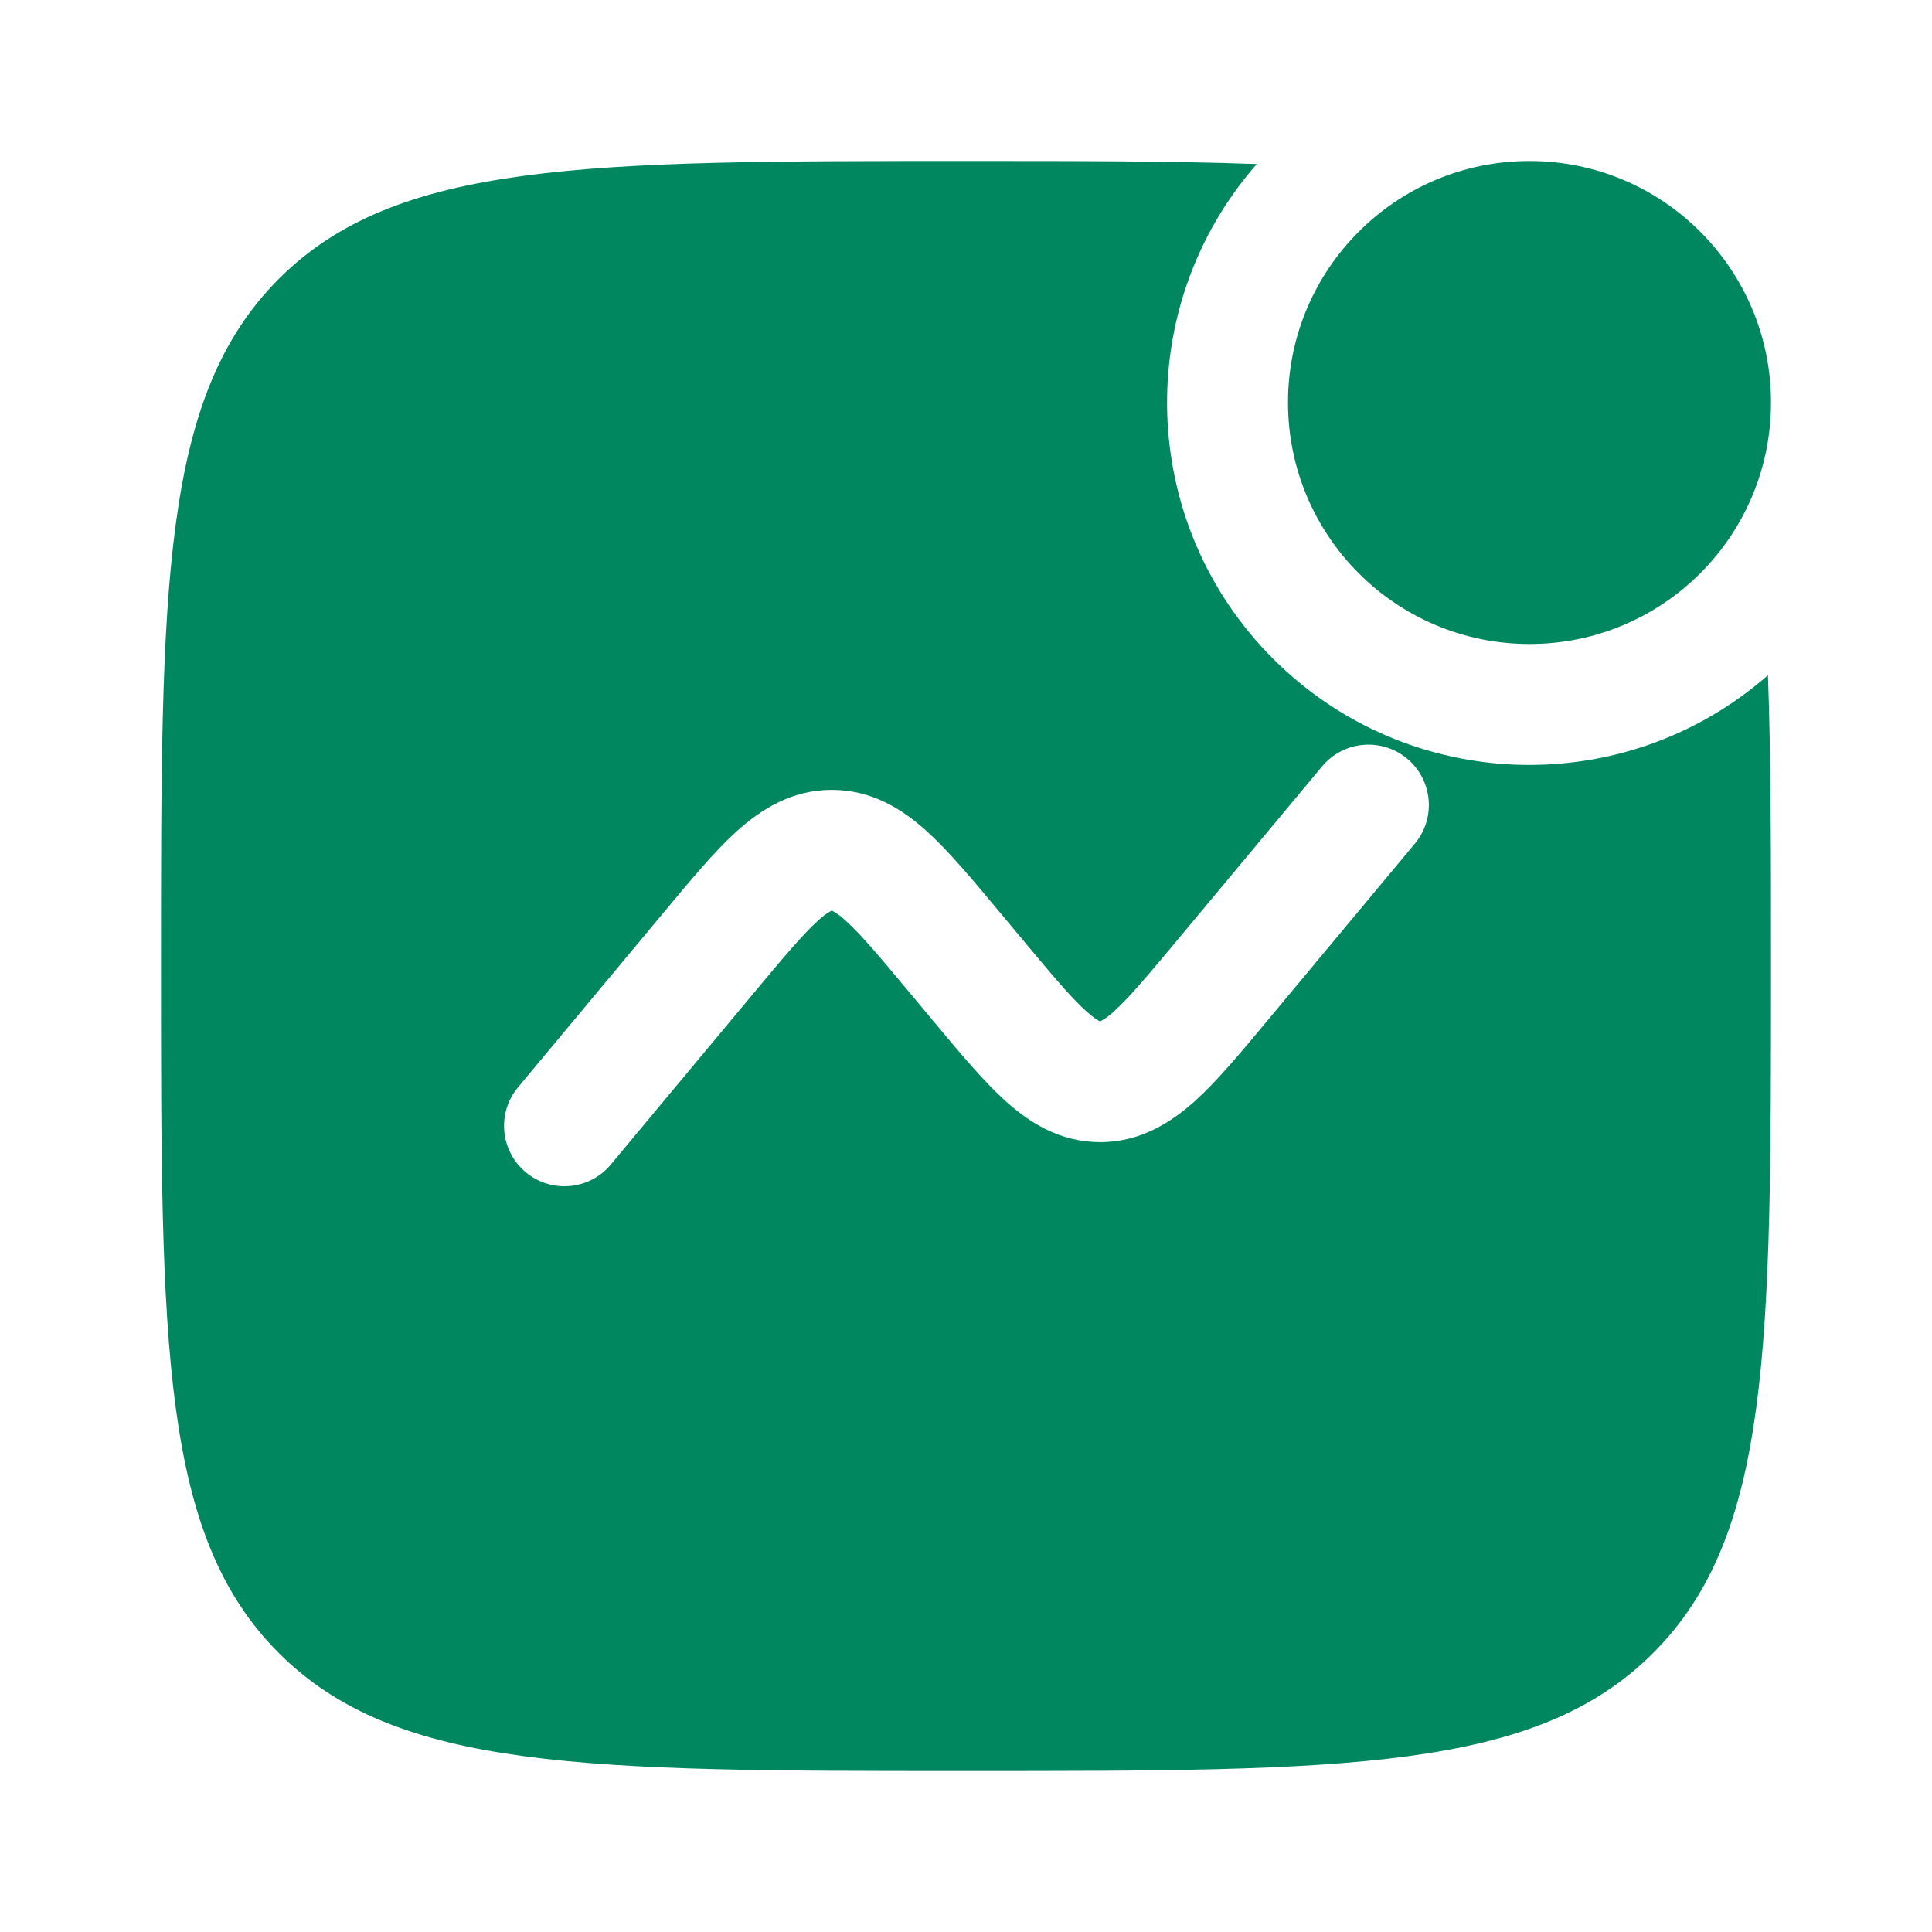
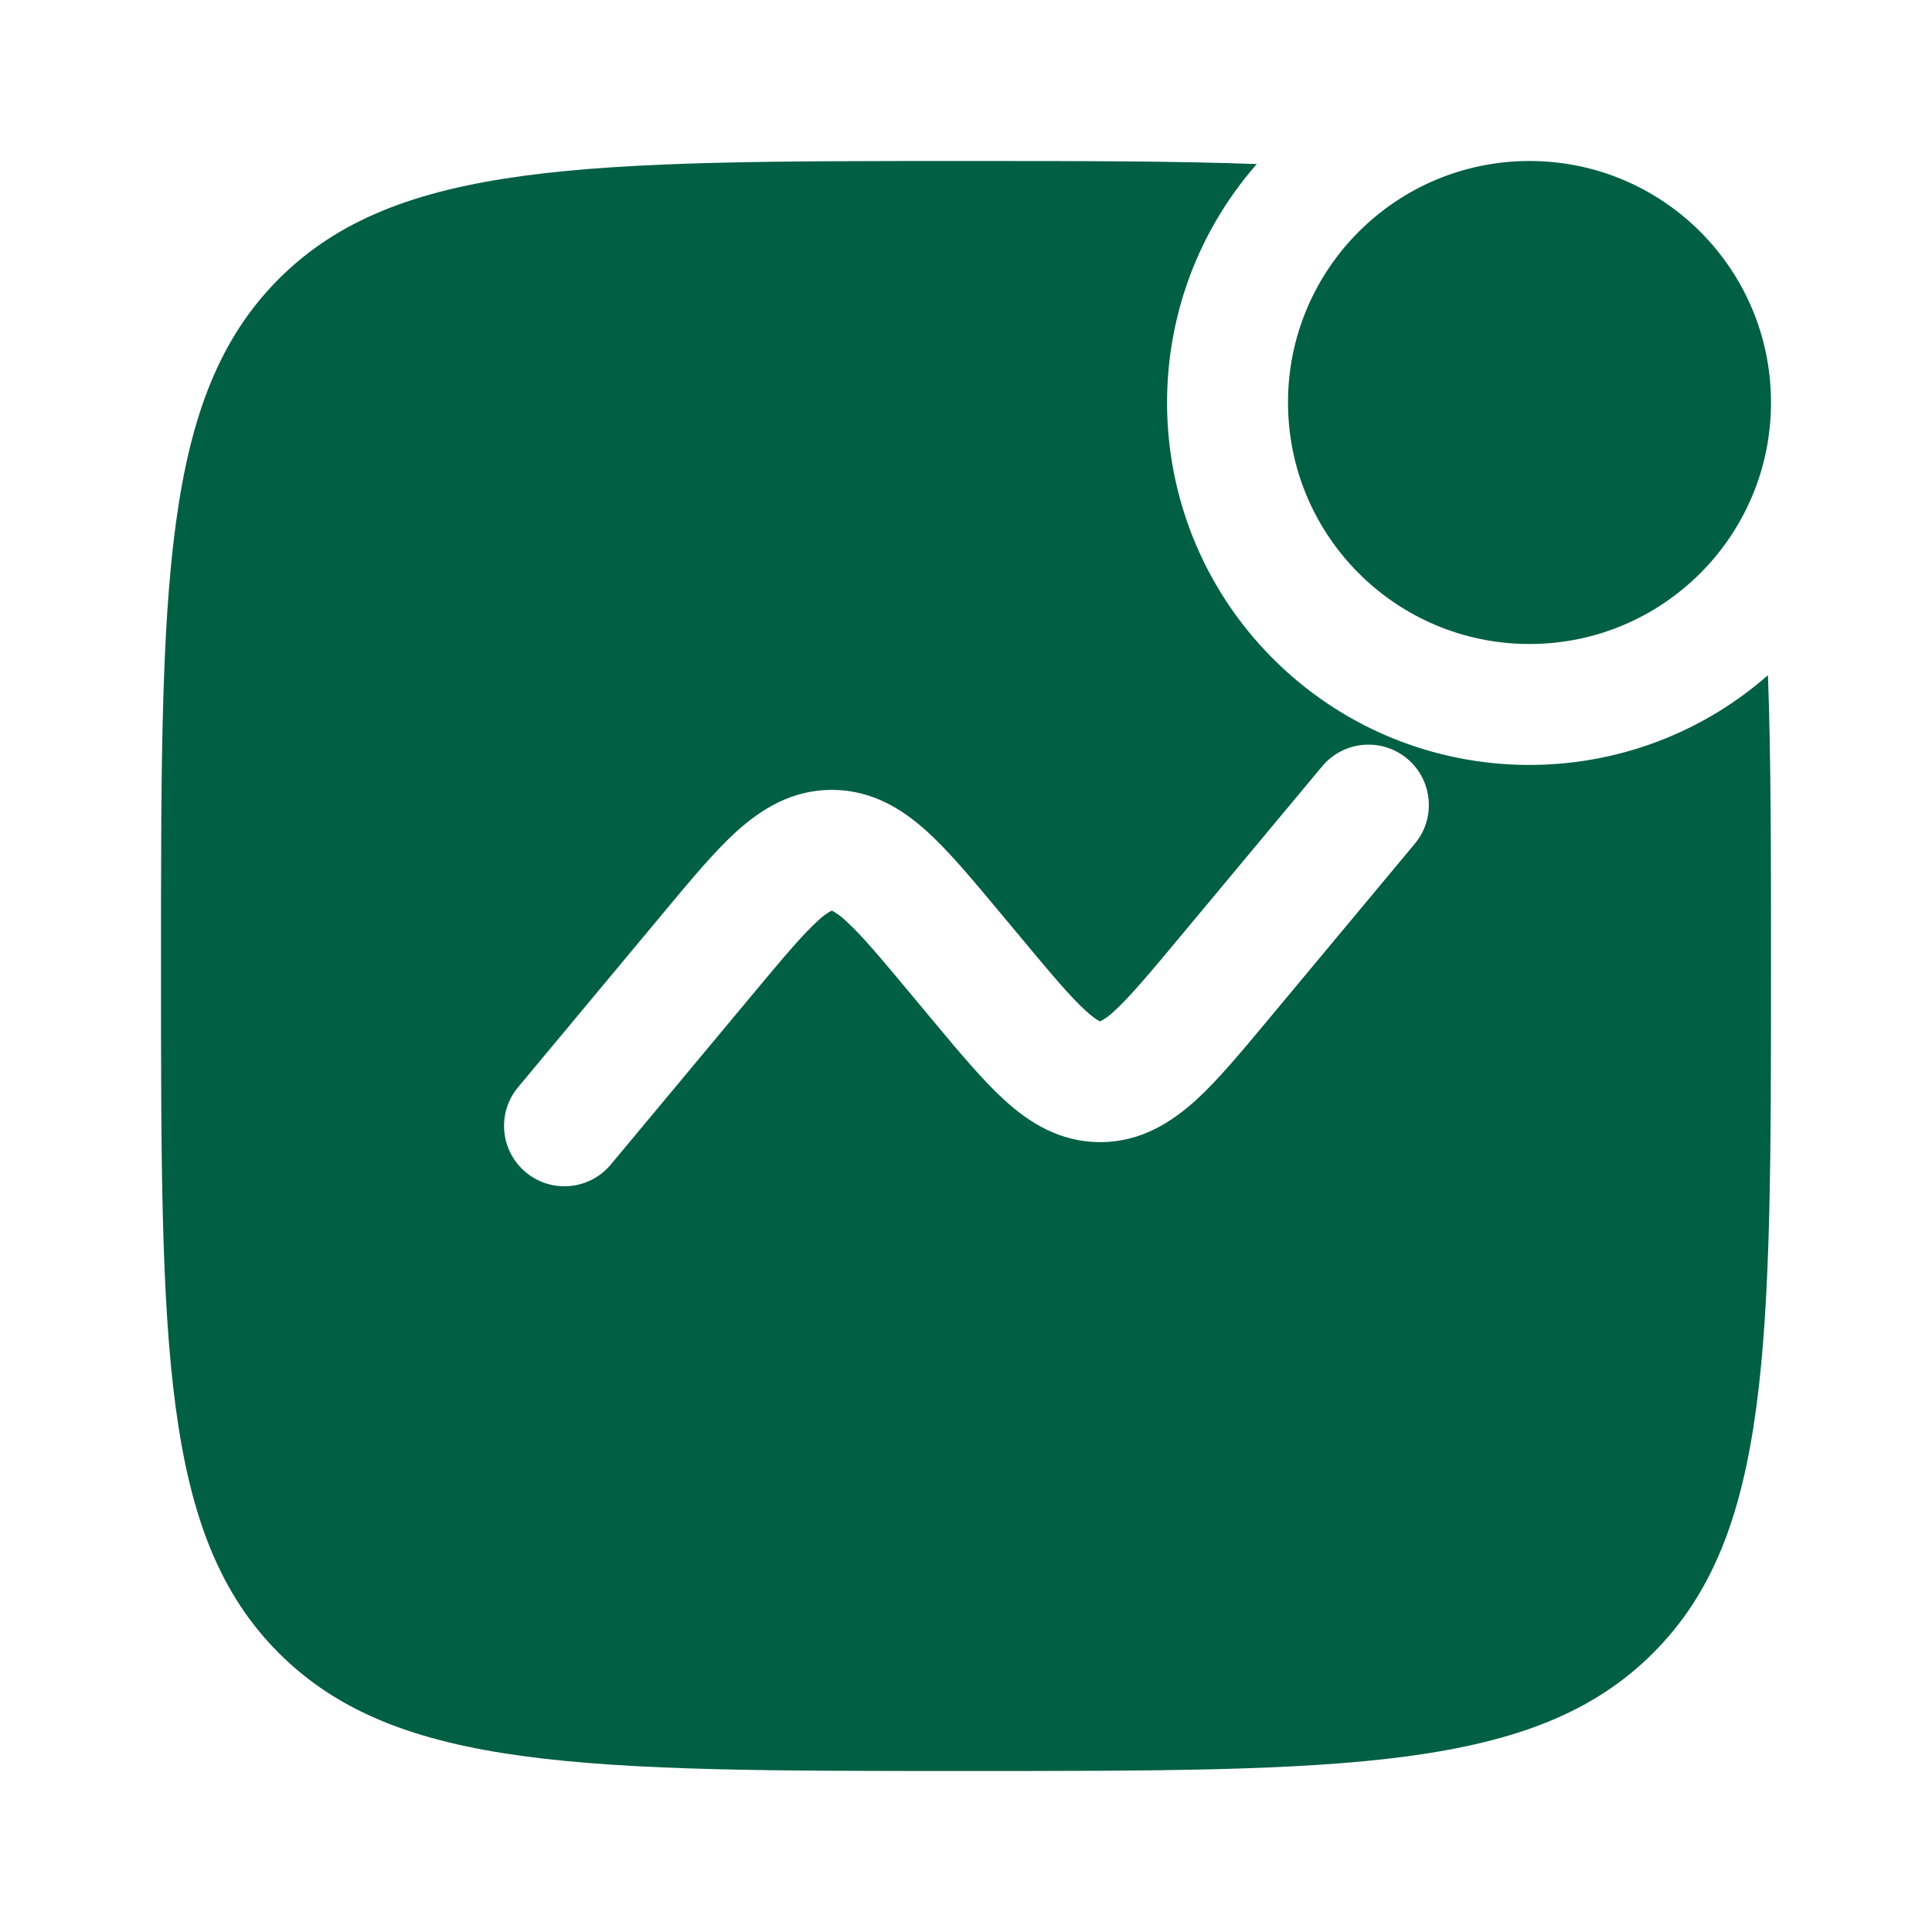
- <svg xmlns="http://www.w3.org/2000/svg" width="24" height="24" viewBox="0 0 24 24">
-   <g fill="#00875f">
+ <svg xmlns="http://www.w3.org/2000/svg" width="45" height="45" viewBox="0 0 24 24">
+   <g fill="#015f43">
    <path d="M22 5a3 3 0 1 1-6 0a3 3 0 0 1 6 0Z" />
    <path fill-rule="evenodd" d="M15.612 2.038C14.59 2 13.399 2 12 2C7.286 2 4.929 2 3.464 3.464C2 4.93 2 7.286 2 12c0 4.714 0 7.071 1.464 8.535C4.93 22 7.286 22 12 22c4.714 0 7.071 0 8.535-1.465C22 19.072 22 16.714 22 12c0-1.399 0-2.59-.038-3.612a4.5 4.5 0 0 1-6.35-6.35Zm1.868 7.386a.75.75 0 0 1 .096 1.056l-1.829 2.195c-.328.394-.624.75-.9 1c-.302.27-.68.513-1.18.513c-.5 0-.879-.242-1.18-.514c-.276-.25-.572-.605-.901-1l-.292-.35c-.371-.445-.599-.716-.787-.885a.767.767 0 0 0-.163-.122l-.01-.005l-.005.002l-.007.003a.764.764 0 0 0-.163.122c-.187.17-.415.44-.786.885L7.576 14.48a.75.75 0 0 1-1.152-.96l1.829-2.195c.328-.394.624-.75.9-1c.302-.27.68-.513 1.18-.513c.5 0 .879.242 1.18.514c.276.25.572.605.901 1l.292.35c.371.445.599.716.787.885c.086.078.138.11.163.122l.003.001a.158.158 0 0 0 .008.004l.01-.005a.764.764 0 0 0 .164-.122c.187-.17.415-.44.786-.885l1.797-2.156a.75.75 0 0 1 1.056-.096Z" clip-rule="evenodd" />
  </g>
</svg>
